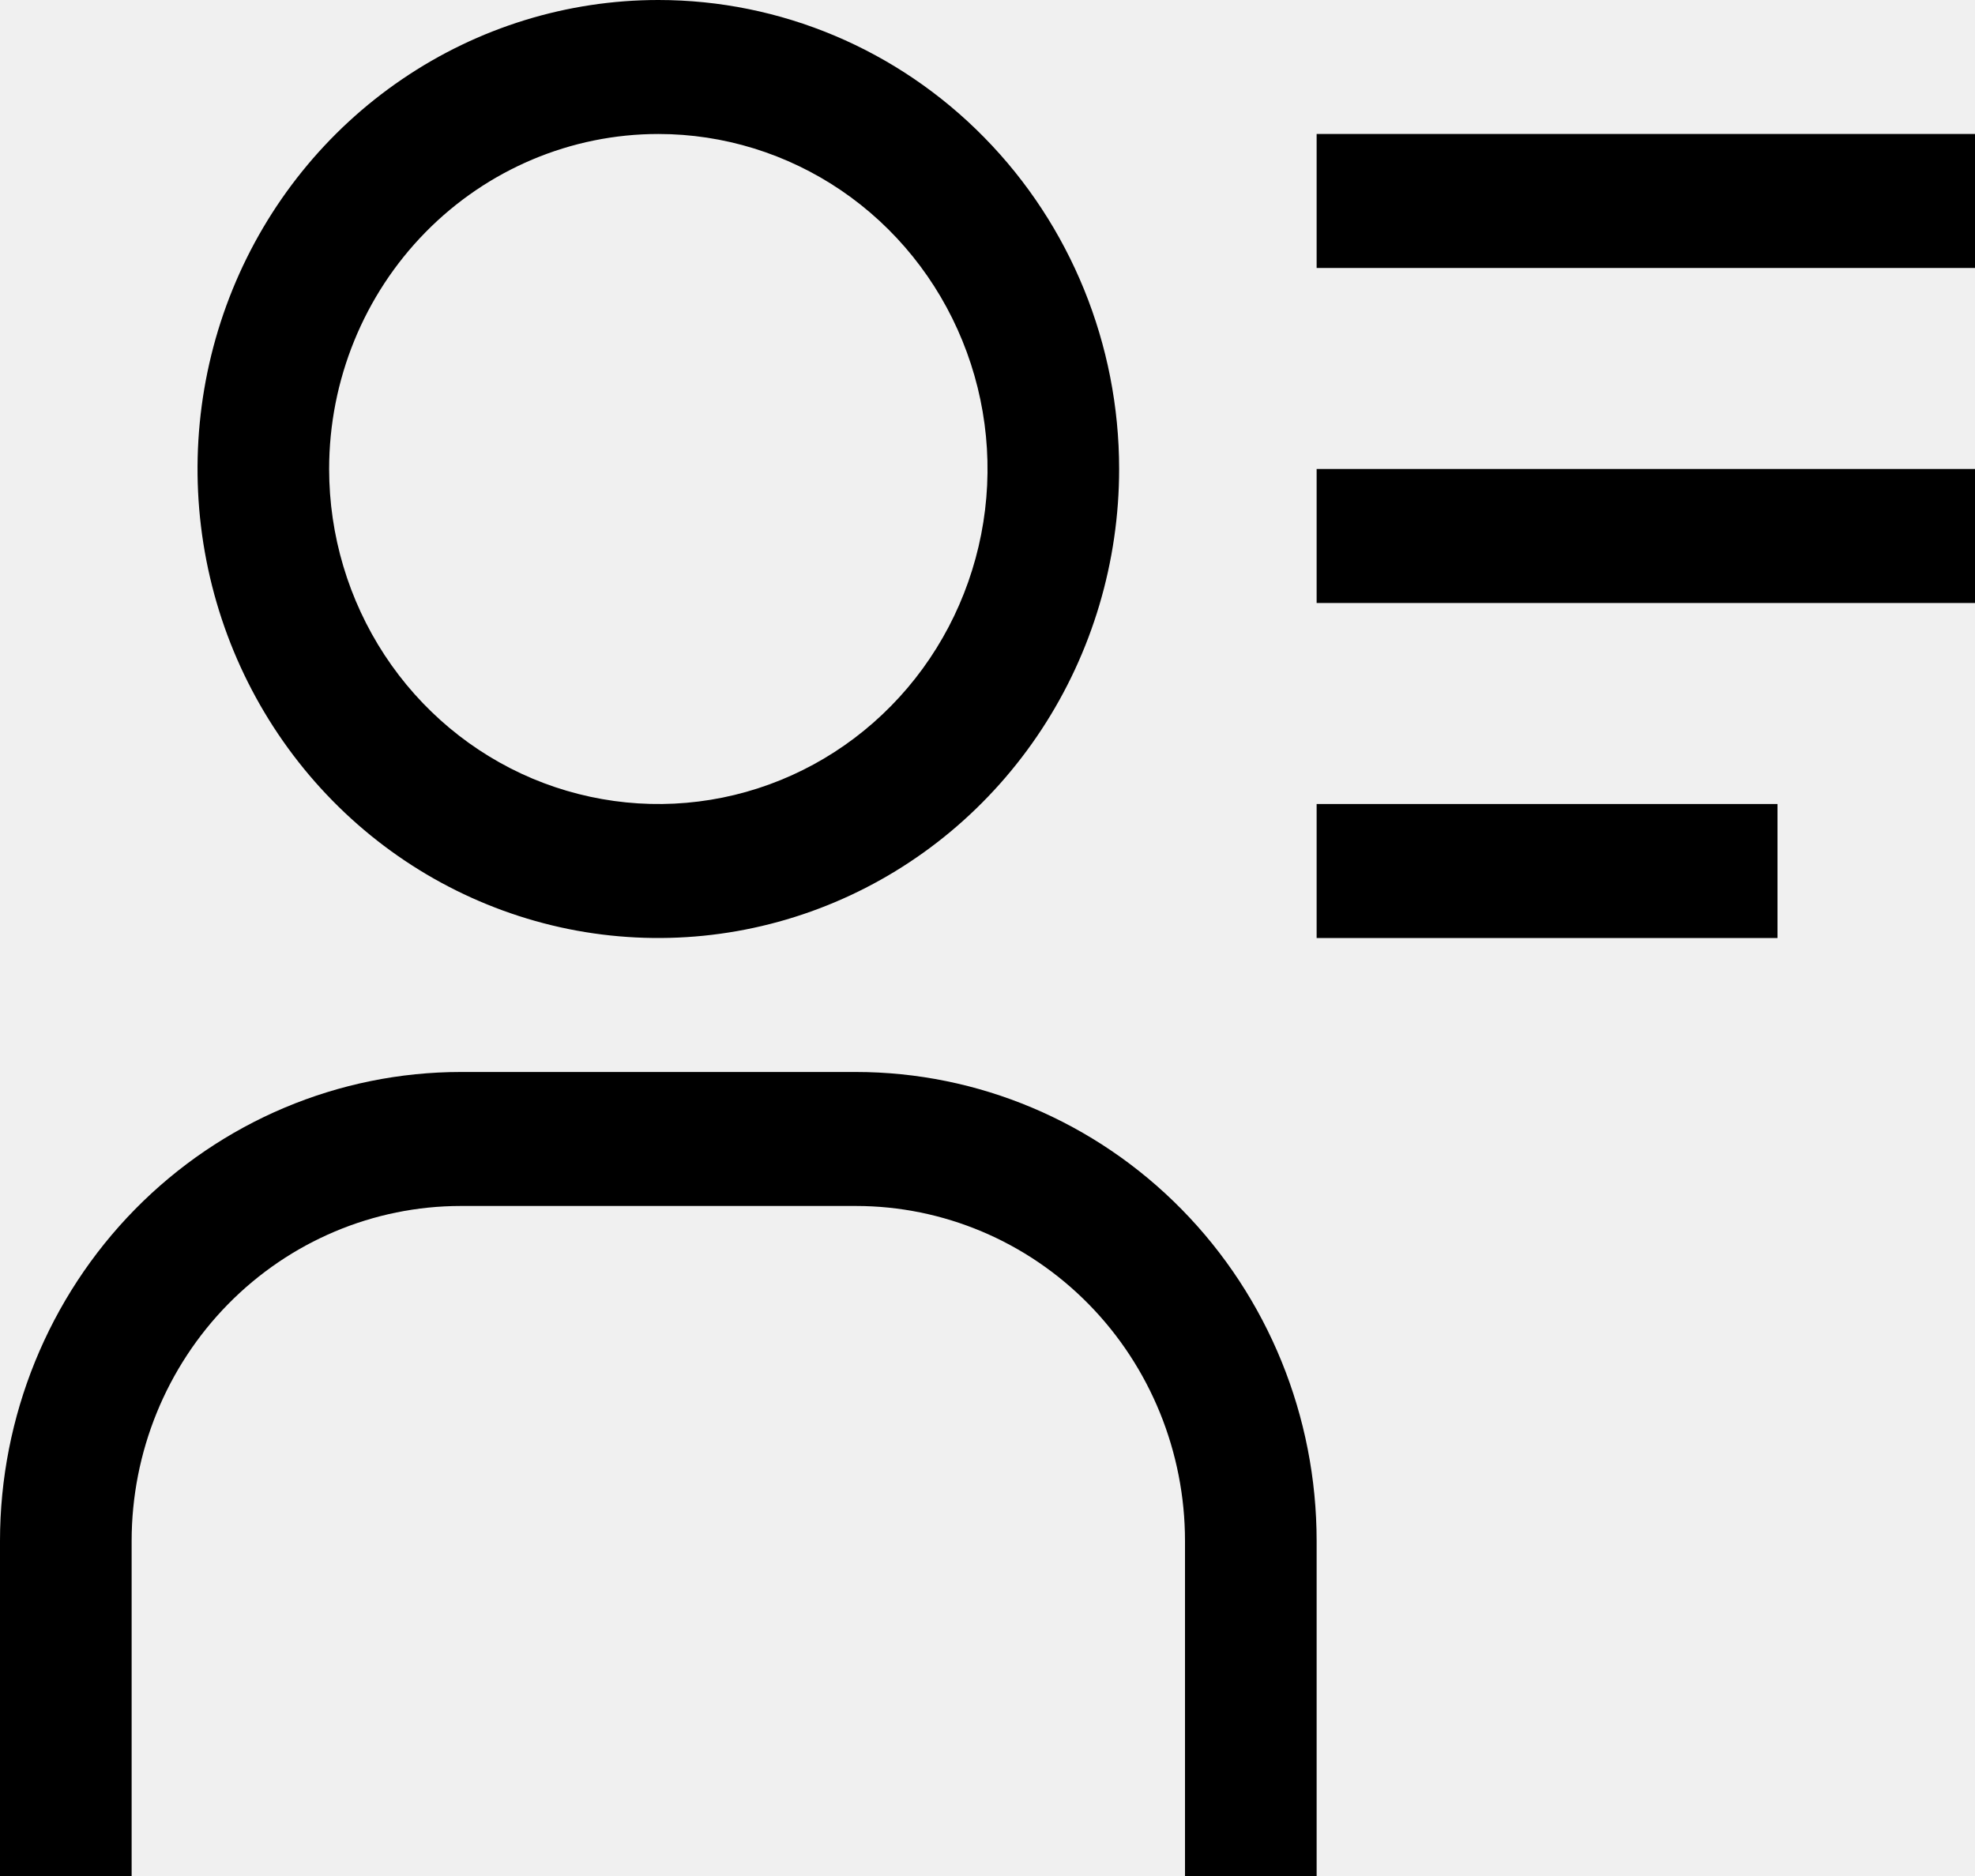
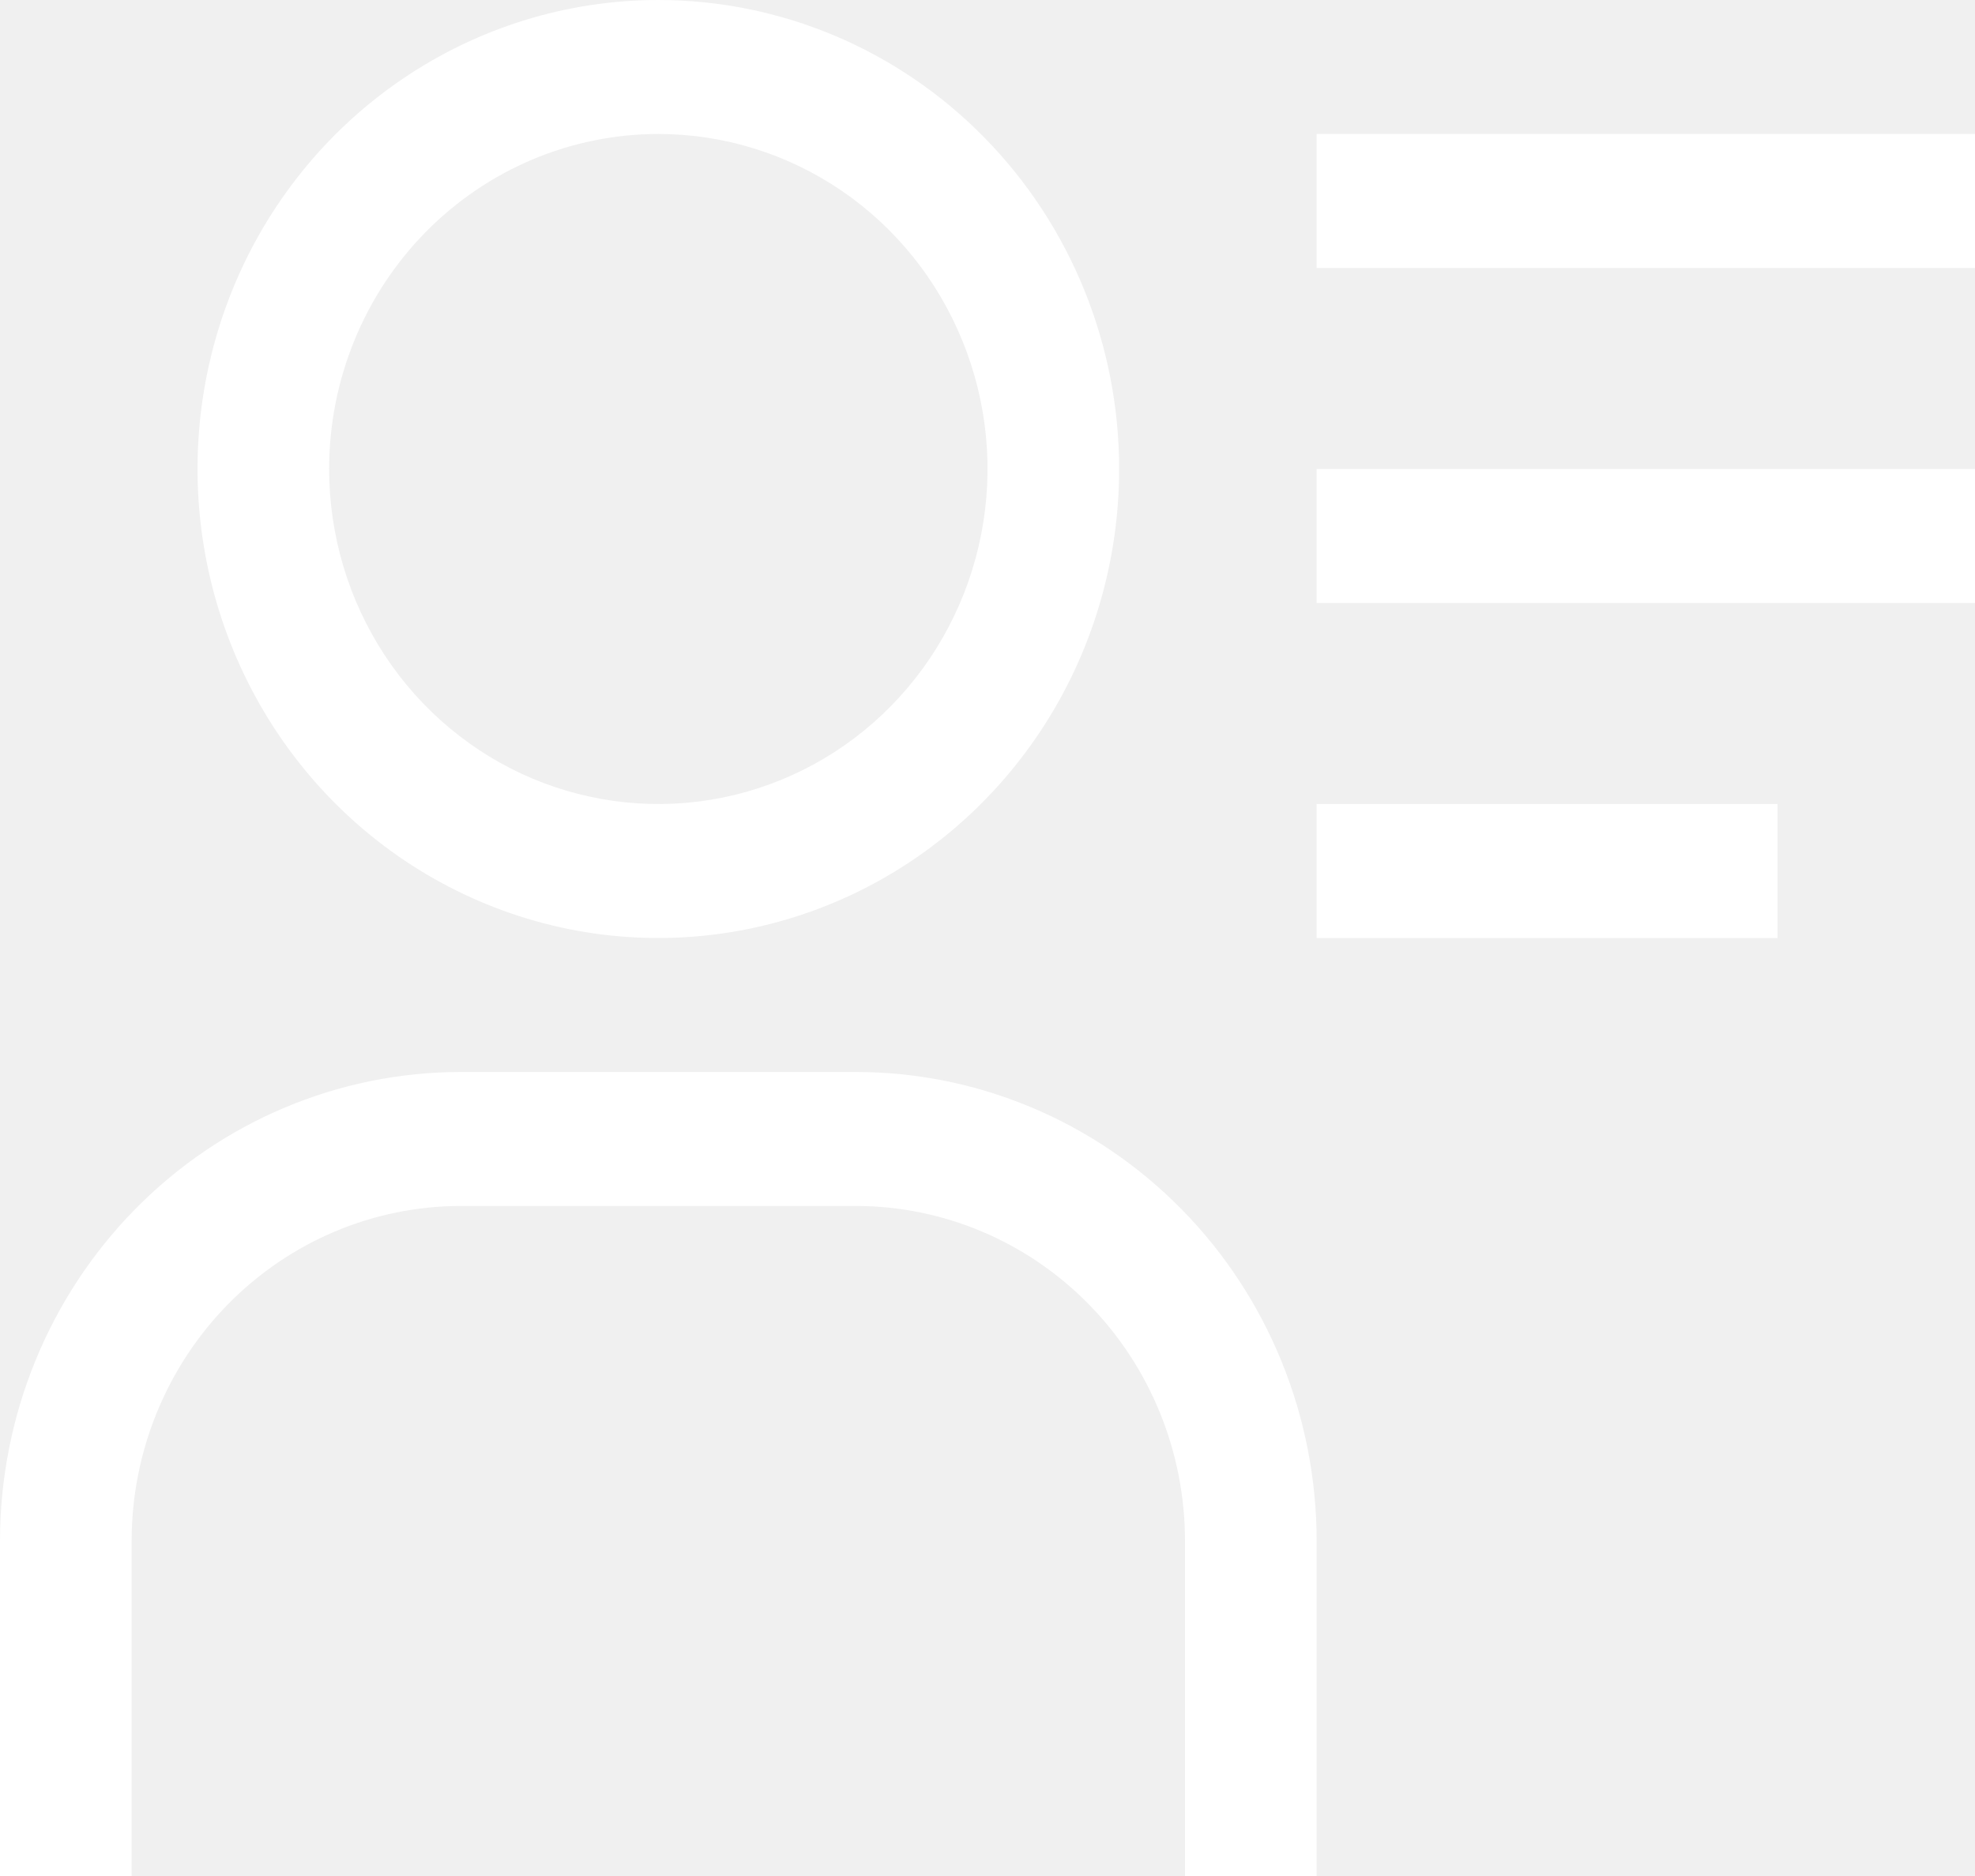
<svg xmlns="http://www.w3.org/2000/svg" width="20" height="19" viewBox="0 0 20 19" fill="none">
-   <path d="M6.667 1.357C7.326 1.357 7.97 1.556 8.519 1.929C9.067 2.302 9.494 2.832 9.746 3.452C9.999 4.072 10.065 4.754 9.936 5.412C9.807 6.07 9.49 6.675 9.024 7.149C8.558 7.624 7.964 7.947 7.317 8.078C6.67 8.209 6 8.141 5.391 7.885C4.782 7.628 4.261 7.193 3.895 6.635C3.529 6.077 3.333 5.421 3.333 4.75C3.333 3.85 3.685 2.987 4.31 2.351C4.935 1.715 5.783 1.357 6.667 1.357M6.667 0C5.744 0 4.841 0.279 4.074 0.801C3.307 1.322 2.708 2.064 2.355 2.932C2.002 3.8 1.91 4.755 2.09 5.677C2.27 6.598 2.714 7.444 3.367 8.109C4.019 8.773 4.851 9.225 5.756 9.409C6.661 9.592 7.6 9.498 8.453 9.138C9.305 8.779 10.034 8.17 10.547 7.389C11.06 6.608 11.333 5.689 11.333 4.75C11.333 3.49 10.842 2.282 9.966 1.391C9.091 0.5 7.904 0 6.667 0V0ZM13.333 19H12V15.607C12 14.707 11.649 13.844 11.024 13.208C10.399 12.572 9.551 12.214 8.667 12.214H4.667C3.783 12.214 2.935 12.572 2.31 13.208C1.685 13.844 1.333 14.707 1.333 15.607V19H0V15.607C0 14.347 0.492 13.139 1.367 12.248C2.242 11.358 3.429 10.857 4.667 10.857H8.667C9.904 10.857 11.091 11.358 11.966 12.248C12.842 13.139 13.333 14.347 13.333 15.607V19ZM13.333 1.357H20V2.714H13.333V1.357ZM13.333 4.75H20V6.107H13.333V4.75ZM13.333 8.143H18V9.5H13.333V8.143Z" fill="black" />
+   <path d="M6.667 1.357C7.326 1.357 7.97 1.556 8.519 1.929C9.067 2.302 9.494 2.832 9.746 3.452C9.999 4.072 10.065 4.754 9.936 5.412C9.807 6.07 9.49 6.675 9.024 7.149C8.558 7.624 7.964 7.947 7.317 8.078C6.67 8.209 6 8.141 5.391 7.885C4.782 7.628 4.261 7.193 3.895 6.635C3.529 6.077 3.333 5.421 3.333 4.75C3.333 3.85 3.685 2.987 4.31 2.351C4.935 1.715 5.783 1.357 6.667 1.357M6.667 0C5.744 0 4.841 0.279 4.074 0.801C3.307 1.322 2.708 2.064 2.355 2.932C2.002 3.8 1.91 4.755 2.09 5.677C2.27 6.598 2.714 7.444 3.367 8.109C4.019 8.773 4.851 9.225 5.756 9.409C6.661 9.592 7.6 9.498 8.453 9.138C9.305 8.779 10.034 8.17 10.547 7.389C11.06 6.608 11.333 5.689 11.333 4.75C11.333 3.49 10.842 2.282 9.966 1.391C9.091 0.5 7.904 0 6.667 0V0ZM13.333 19H12V15.607C12 14.707 11.649 13.844 11.024 13.208C10.399 12.572 9.551 12.214 8.667 12.214H4.667C3.783 12.214 2.935 12.572 2.31 13.208C1.685 13.844 1.333 14.707 1.333 15.607V19H0V15.607C0 14.347 0.492 13.139 1.367 12.248C2.242 11.358 3.429 10.857 4.667 10.857H8.667C9.904 10.857 11.091 11.358 11.966 12.248C12.842 13.139 13.333 14.347 13.333 15.607V19ZM13.333 1.357H20V2.714H13.333V1.357ZM13.333 4.75H20V6.107H13.333V4.75ZM13.333 8.143H18V9.5H13.333V8.143Z" fill="white" />
</svg>
